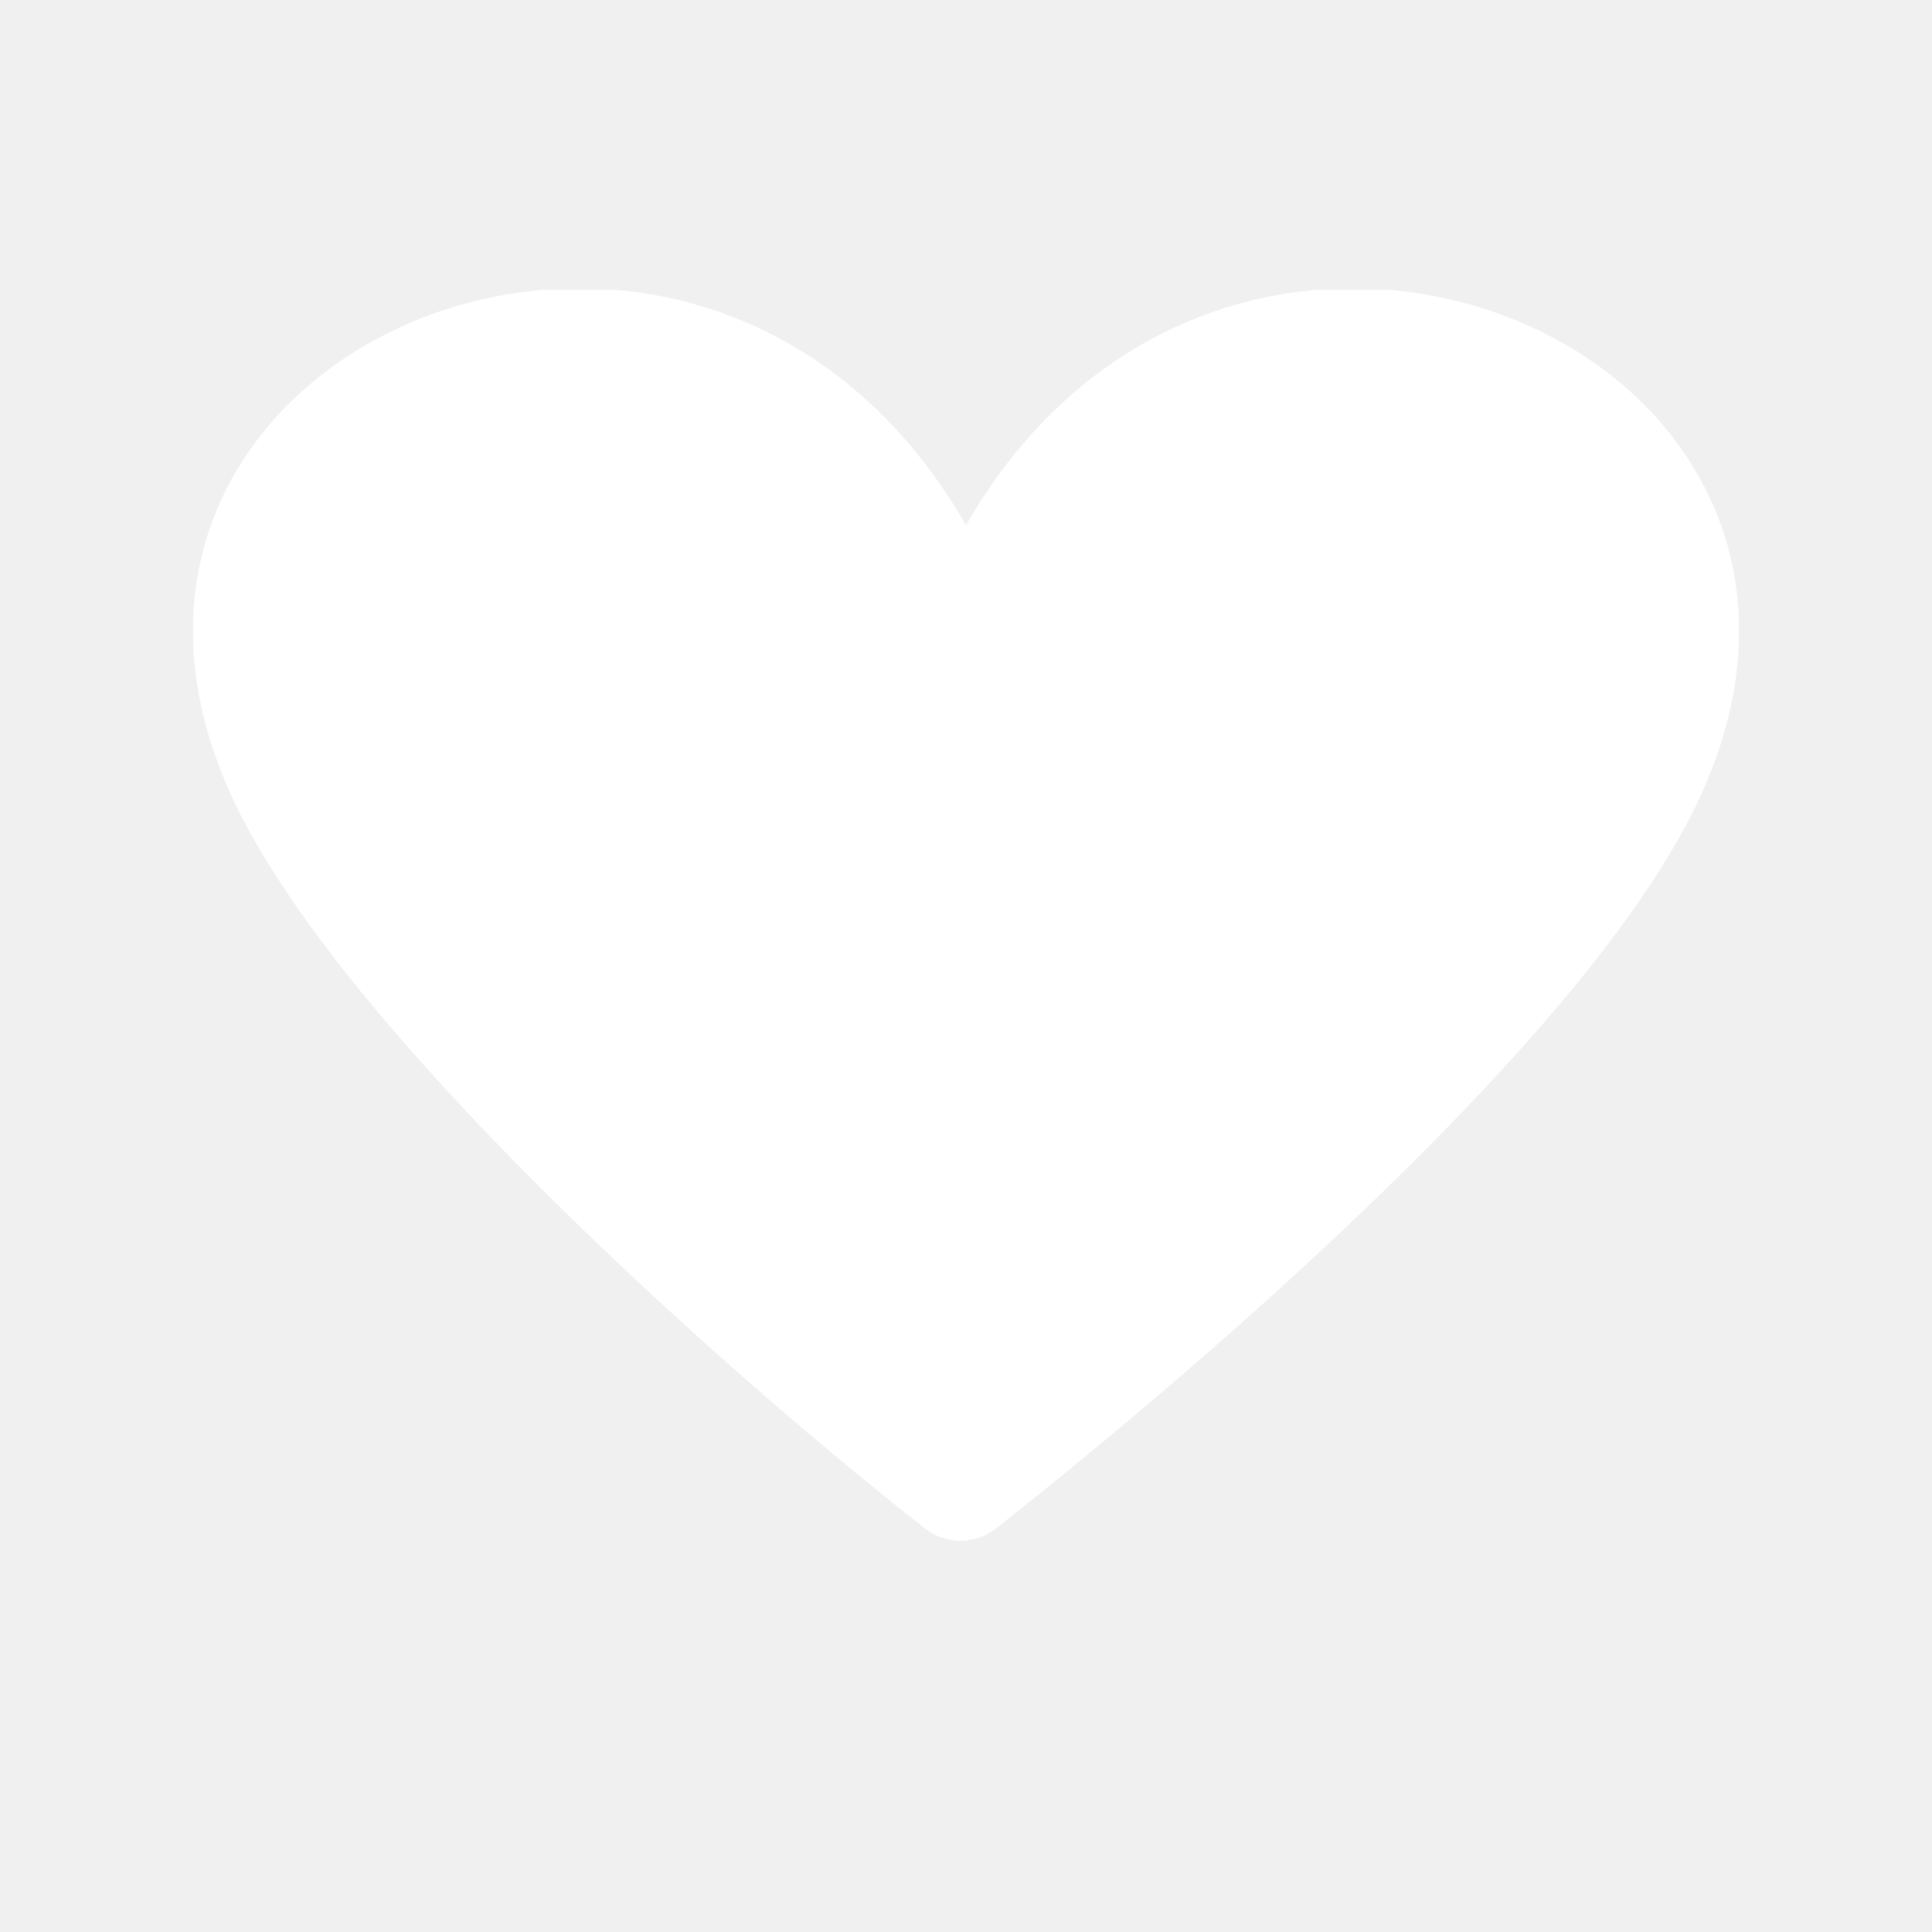
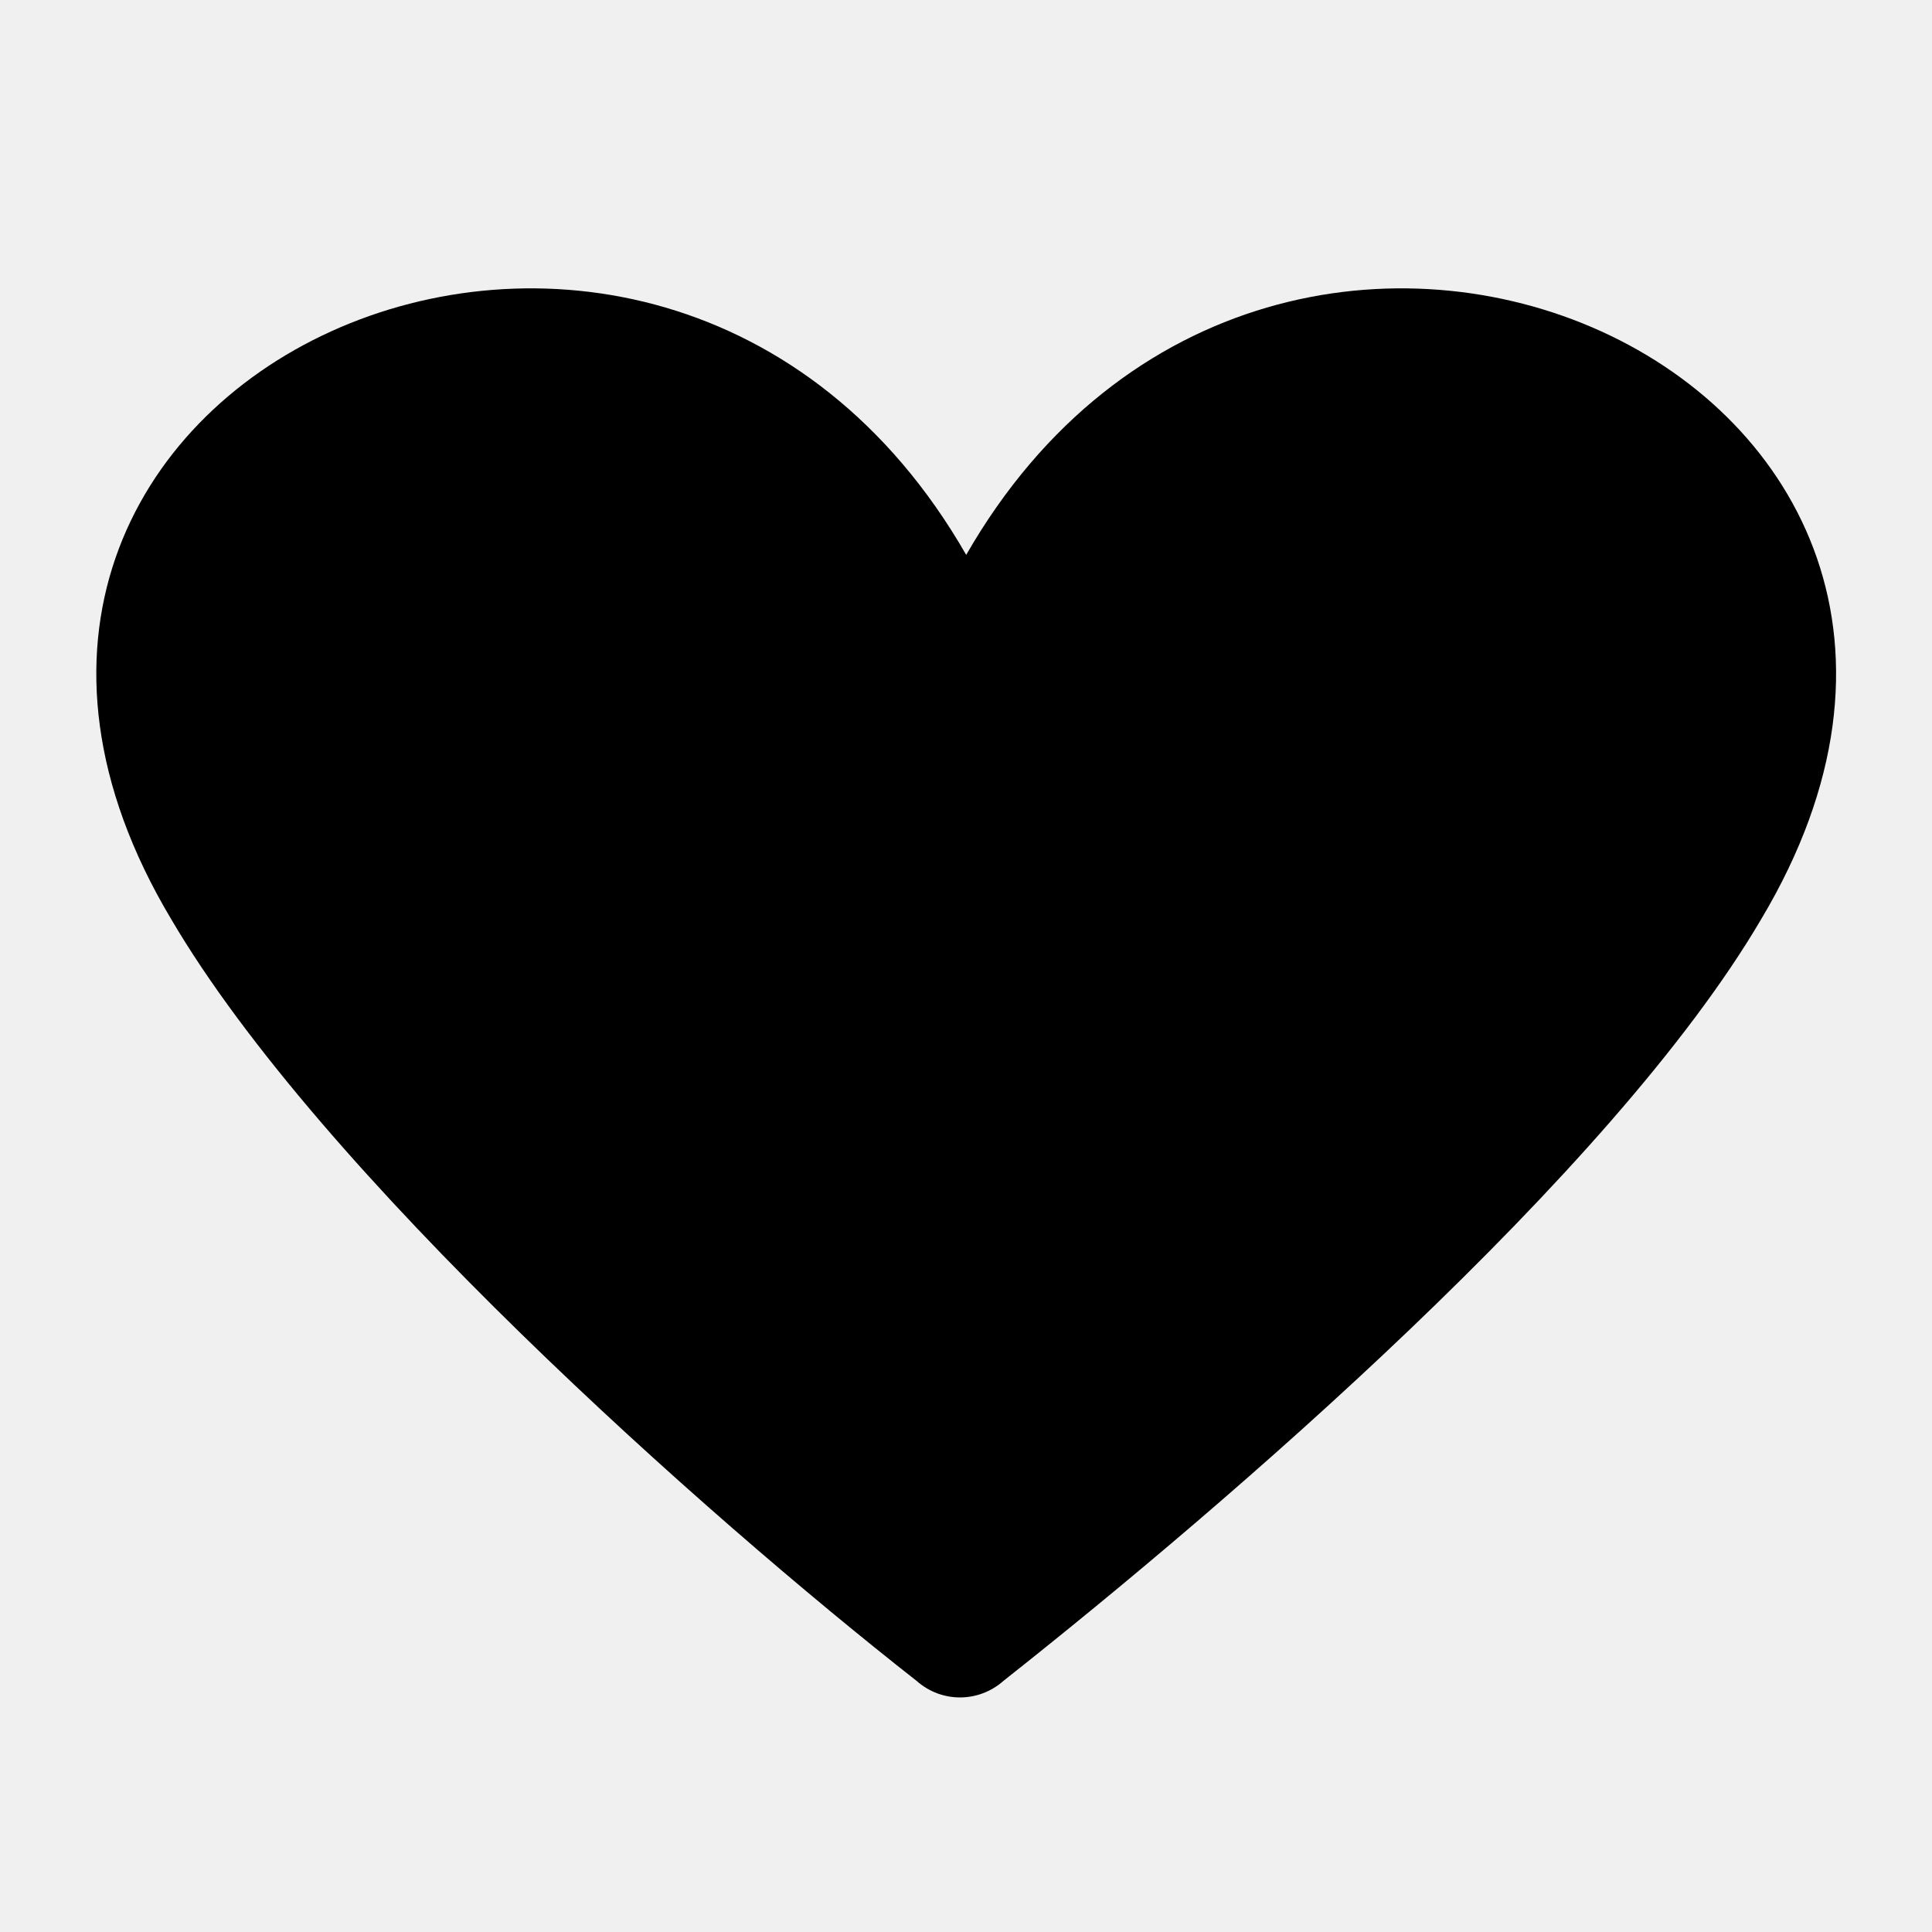
<svg xmlns="http://www.w3.org/2000/svg" width="20" height="20" viewBox="0 0 20 20" fill="none">
-   <g clip-path="url(#clip0)">
-     <path d="M17.314 8.789C15.943 11.125 12.4 14.172 10.343 15.797C10.114 16 9.772 16 9.543 15.797C7.6 14.273 4.057 11.125 2.686 8.789C-0.286 3.812 7.143 0.461 10 5.437C12.857 0.461 20.286 3.812 17.314 8.789Z" fill="white" />
-   </g>
-   <defs>
-     <clipPath id="clip0">
-       <path d="M2 3H18V16H2V3Z" fill="white" />
-     </clipPath>
-   </defs>
+   <path d="M18.232 9.515C16.689 12.144 12.702 15.572 10.388 17.4C10.13 17.629 9.745 17.629 9.488 17.4C7.301 15.686 3.315 12.144 1.772 9.515C-1.571 3.916 6.787 0.145 10.002 5.744C13.217 0.145 21.575 3.916 18.232 9.515Z" fill="black" />
</svg>
